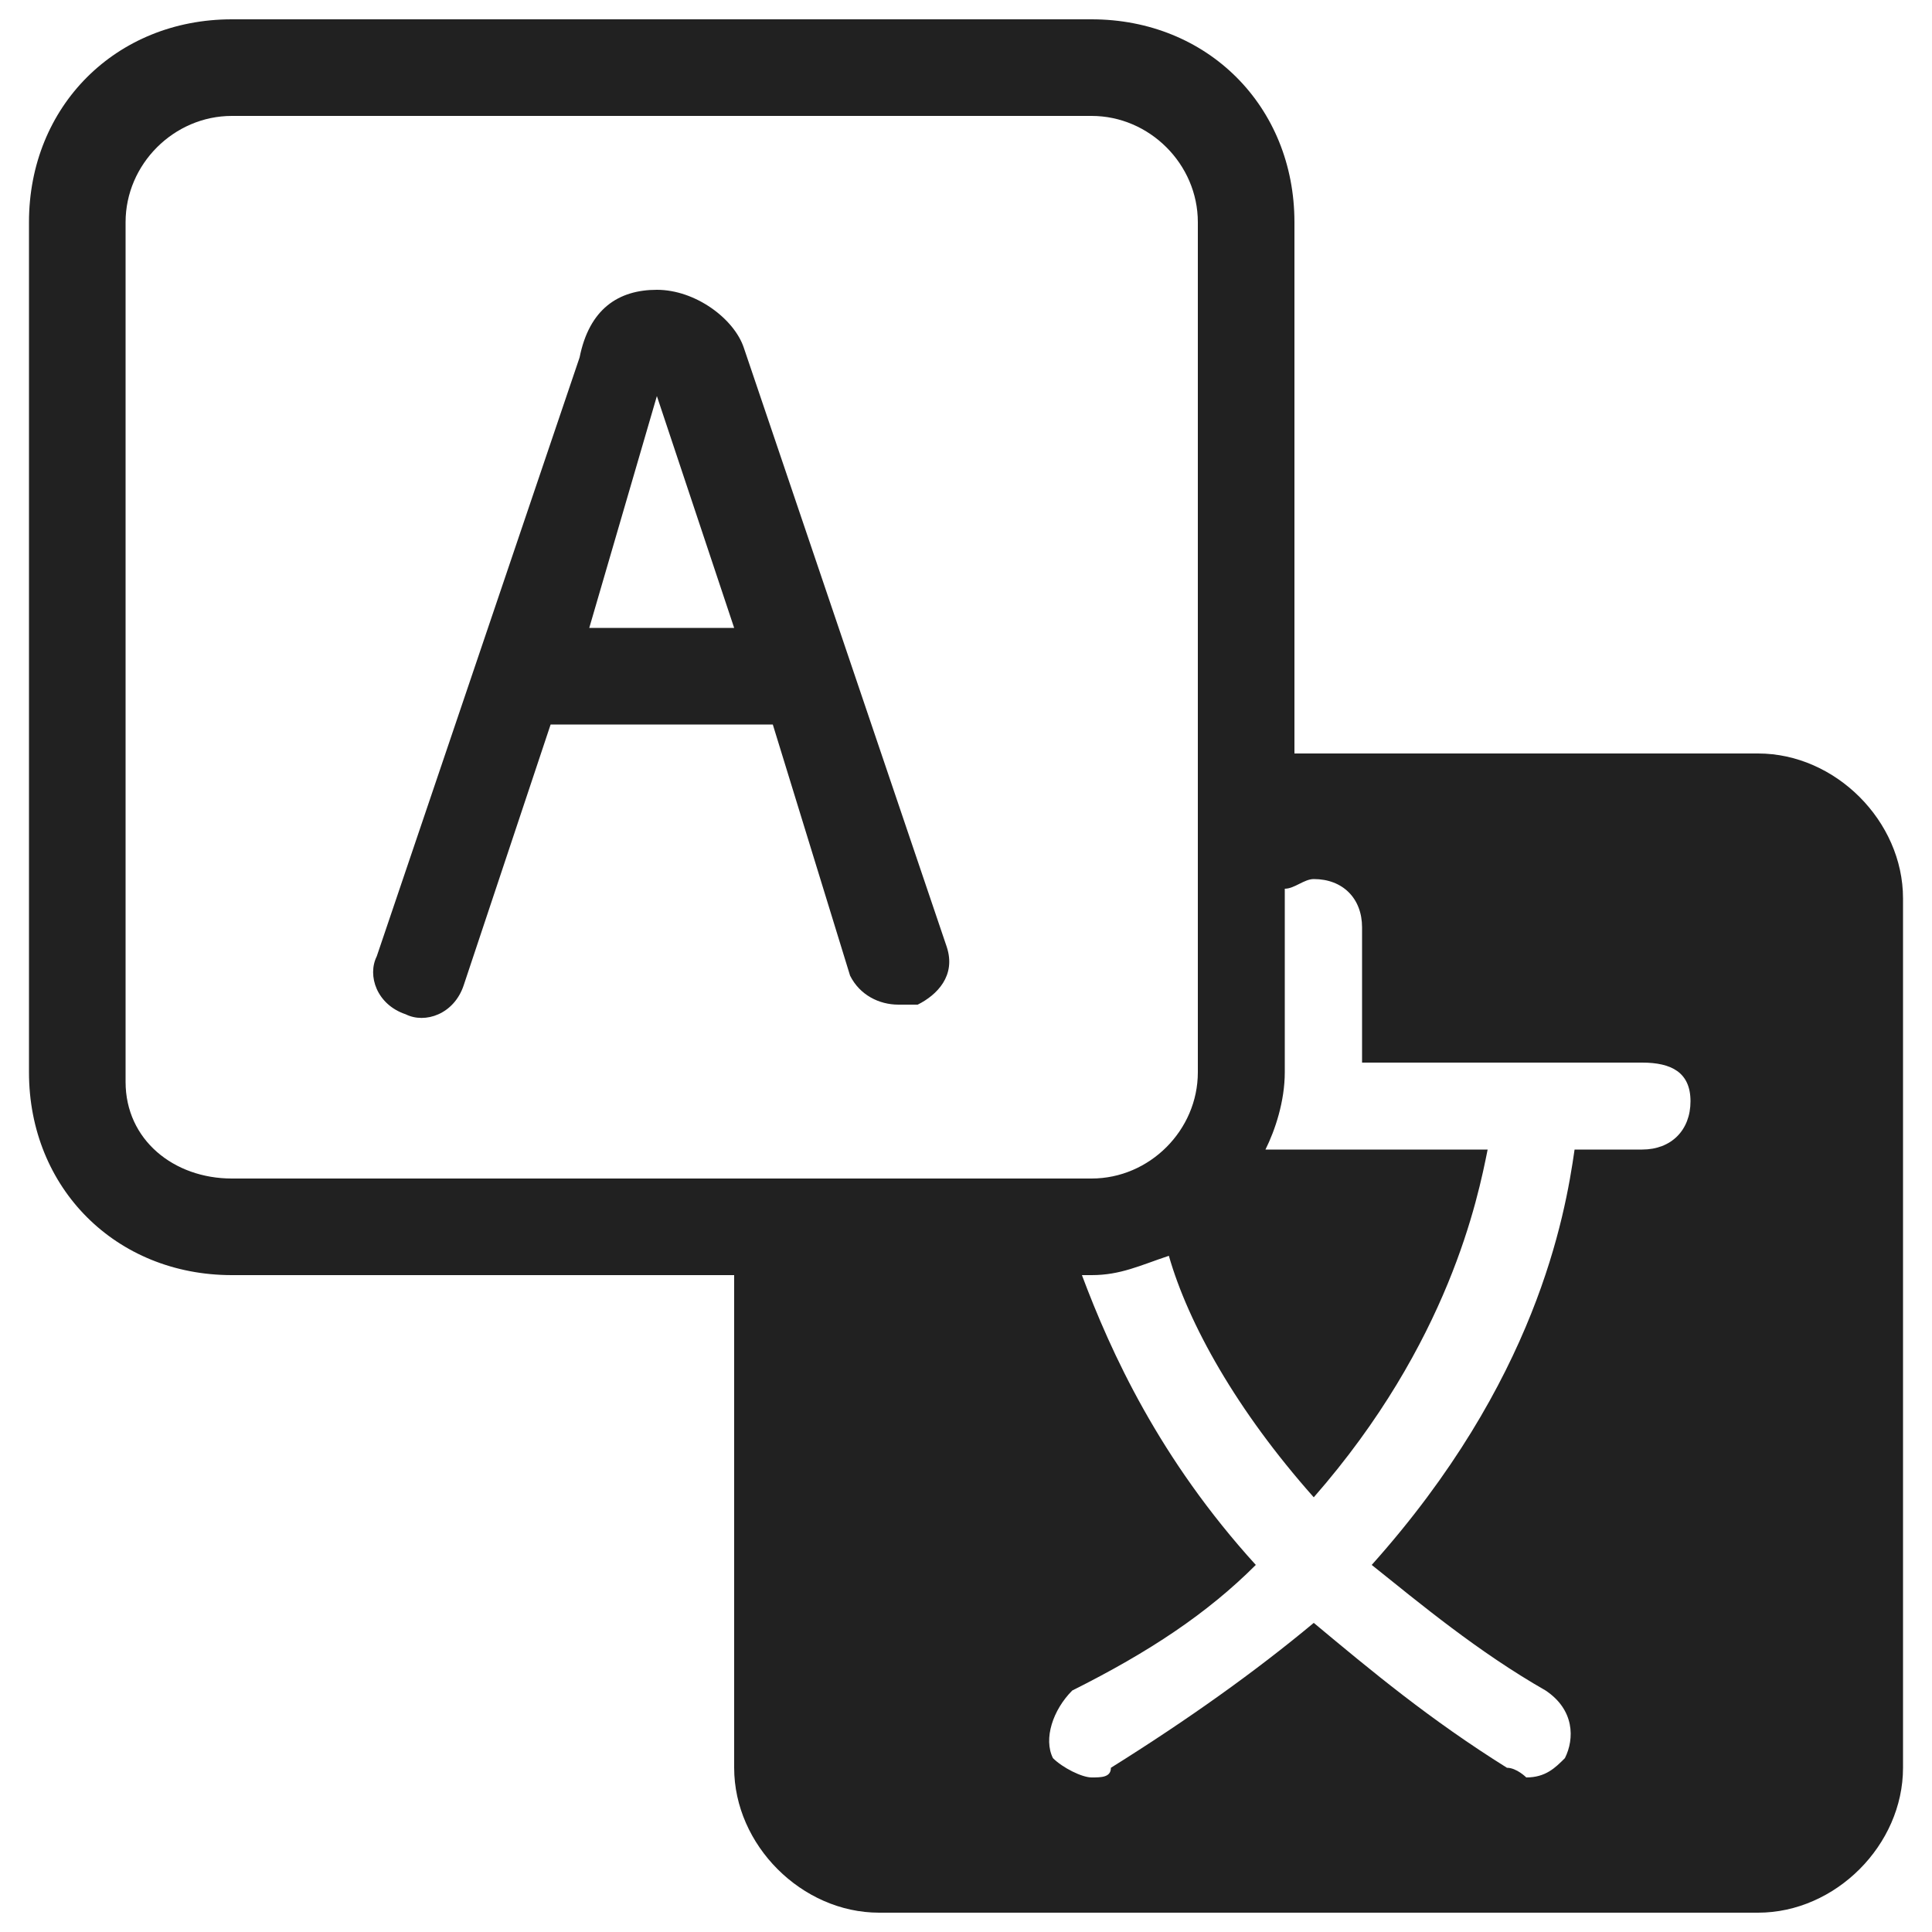
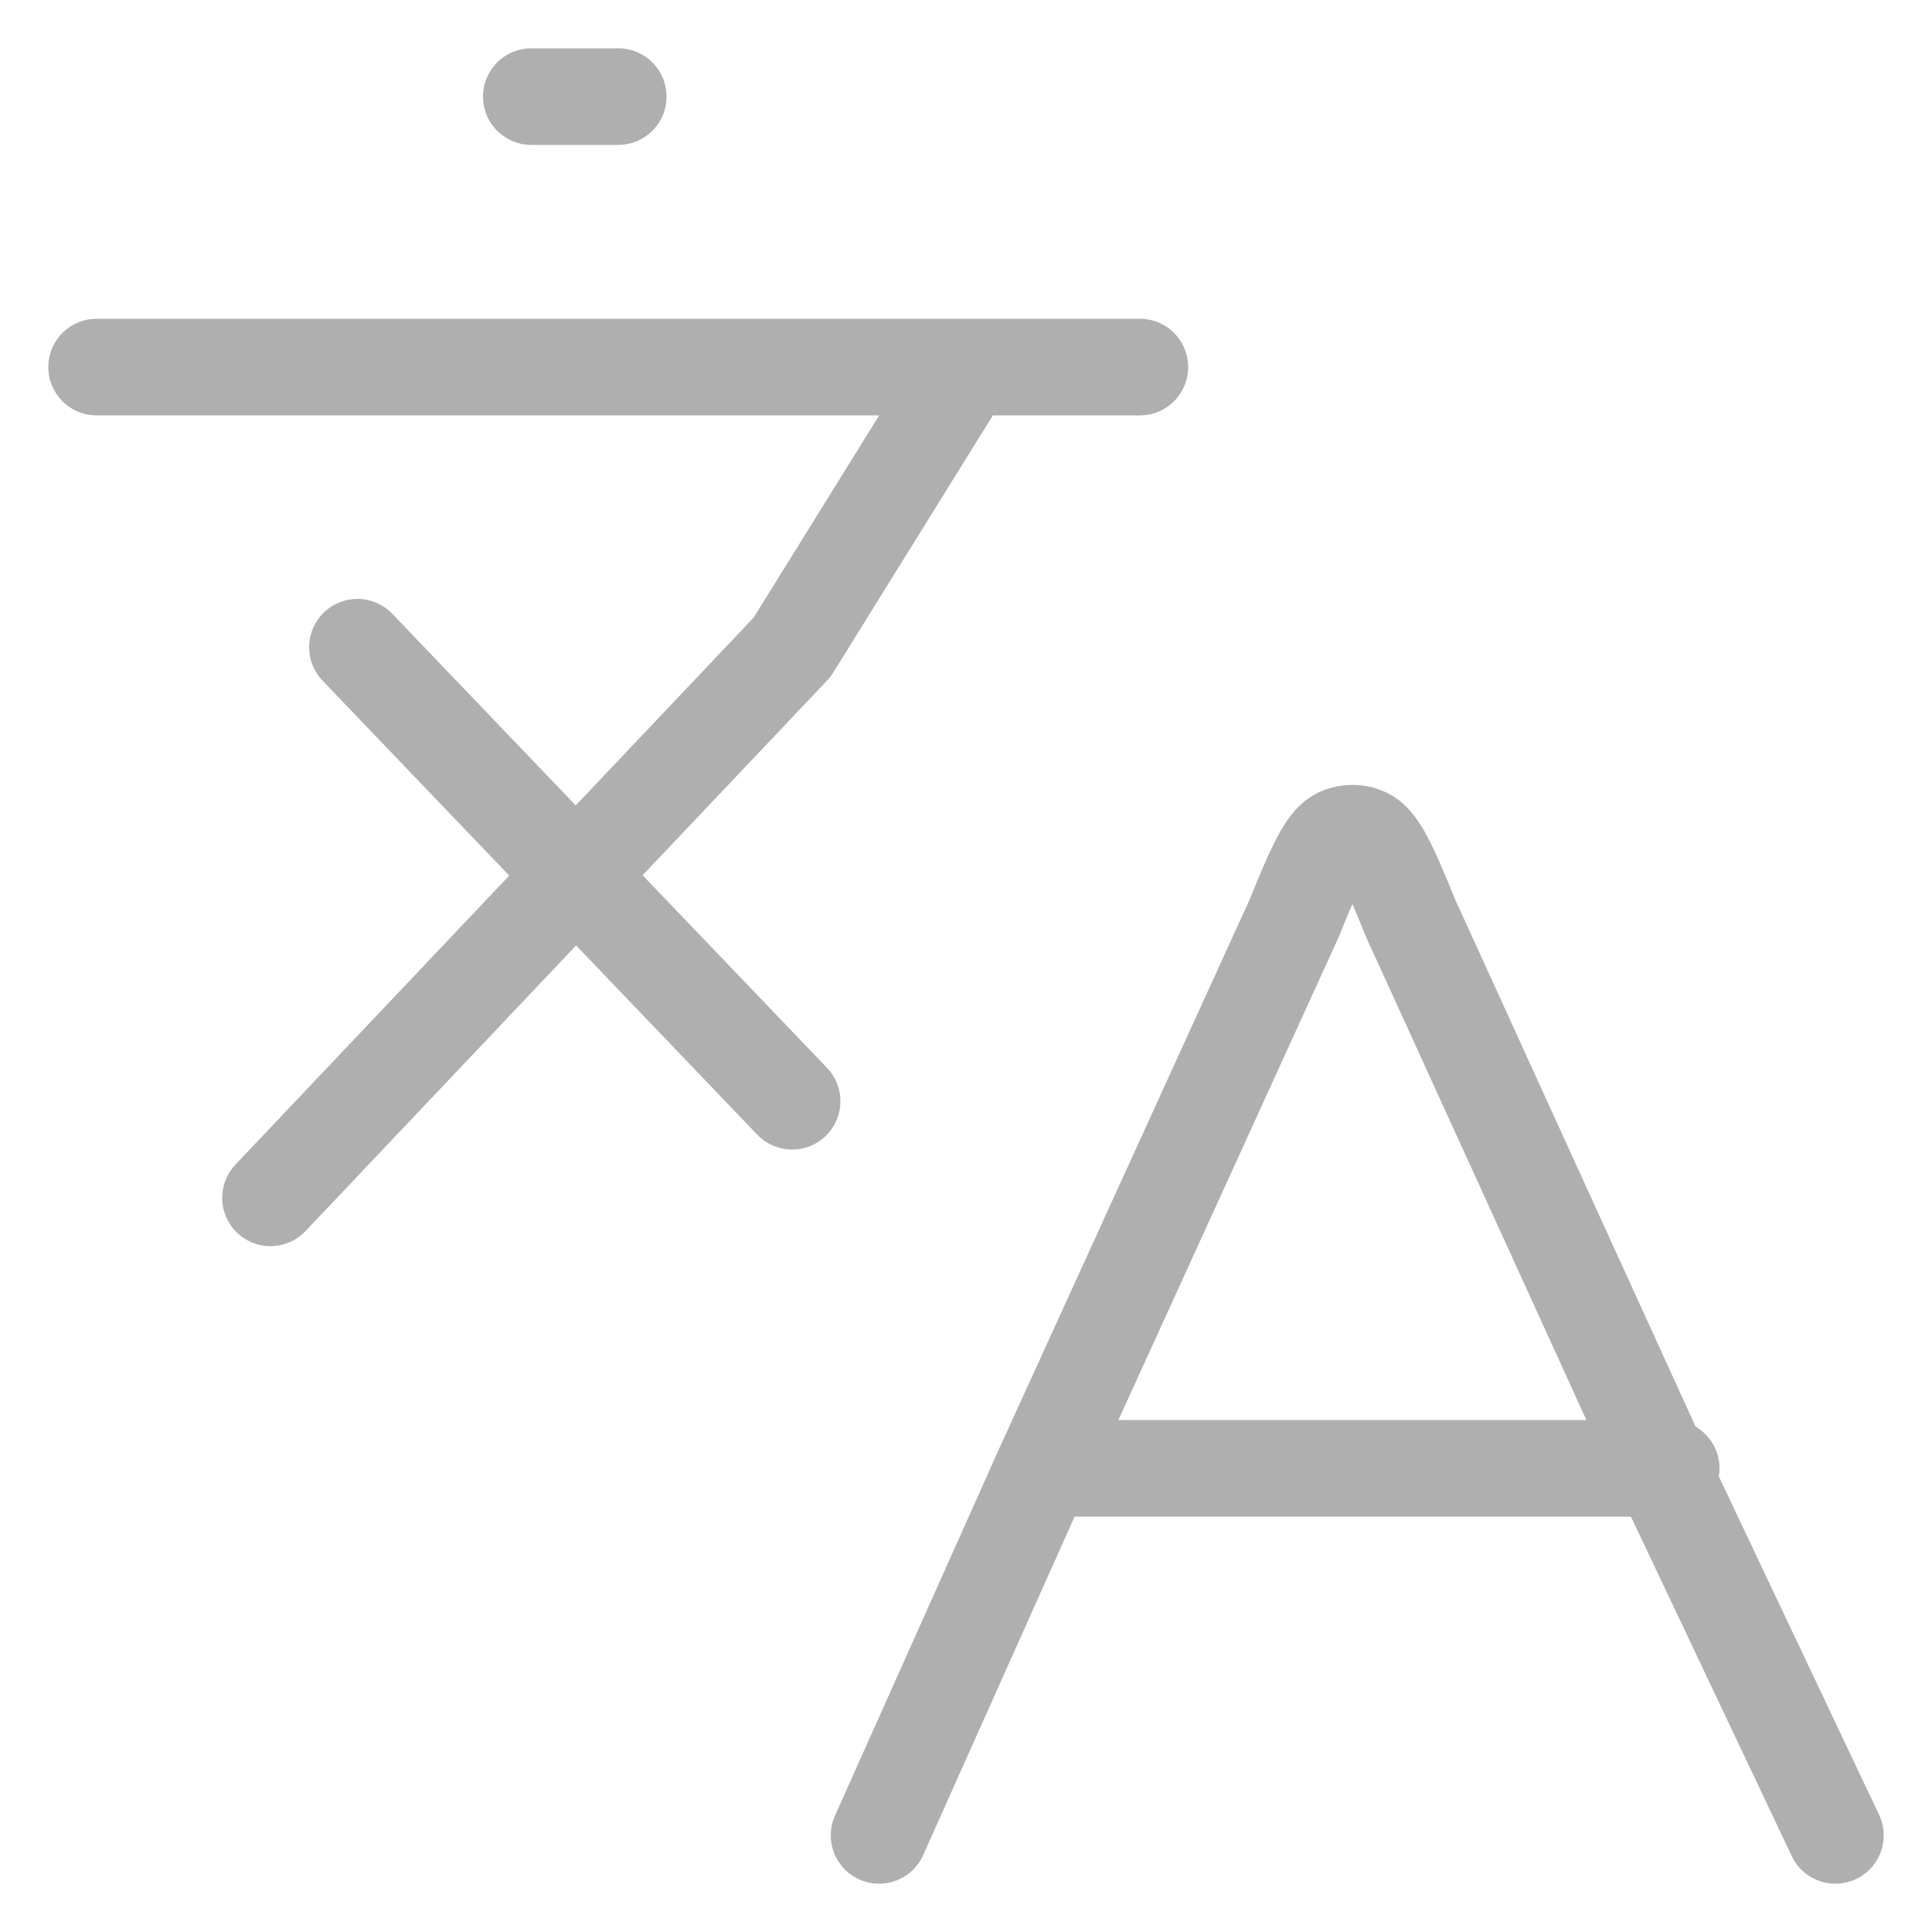
<svg xmlns="http://www.w3.org/2000/svg" version="1.1" id="Layer_1" x="0px" y="0px" viewBox="0 0 20 20" style="enable-background:new 0 0 20 20;" xml:space="preserve">
  <style type="text/css">
- 	.st0{fill:#212121;}
+ 	.st0{fill:none;stroke:#AFAFAF;stroke-linecap:round;stroke-linejoin:round;}
</style>
-   <g id="translate">
-     <path id="Vector" class="st0" d="M7.6,6.5L6.8,4.1L6.1,6.5H7.6z M8,7.5H5.7l-0.9,2.7c-0.1,0.3-0.4,0.4-0.6,0.3   c-0.3-0.1-0.4-0.4-0.3-0.6l2.1-6.2C6.1,3.2,6.4,3,6.8,3c0.4,0,0.8,0.3,0.9,0.6l2.1,6.2c0.1,0.3-0.1,0.5-0.3,0.6c-0.1,0-0.1,0-0.2,0   c-0.2,0-0.4-0.1-0.5-0.3L8,7.5z" />
-     <path id="Vector_2" class="st0" d="M10.9,18.2c0.1,0.1,0.3,0.2,0.4,0.2c0.1,0,0.2,0,0.2-0.1c0.8-0.5,1.5-1,2.1-1.5   c0.6,0.5,1.2,1,2,1.5c0.1,0,0.2,0.1,0.2,0.1c0.2,0,0.3-0.1,0.4-0.2c0.1-0.2,0.1-0.5-0.2-0.7c-0.7-0.4-1.3-0.9-1.8-1.3   c1.7-1.9,2-3.6,2.1-4.3H17c0.3,0,0.5-0.2,0.5-0.5S17.3,11,17,11h-2.9V9.6c0-0.3-0.2-0.5-0.5-0.5c-0.1,0-0.2,0.1-0.3,0.1v1.9   c0,0.3-0.1,0.6-0.2,0.8h2.3c-0.1,0.5-0.4,2-1.8,3.6c-0.8-0.9-1.3-1.8-1.5-2.5c-0.3,0.1-0.5,0.2-0.8,0.2h-0.1c0.3,0.8,0.8,1.9,1.8,3   c-0.5,0.5-1.1,0.9-1.9,1.3C10.9,17.7,10.8,18,10.9,18.2z M2.4,0.2h8.9c1.2,0,2.1,0.9,2.1,2.1v5.5h4.8c0.8,0,1.5,0.7,1.5,1.5v9   c0,0.8-0.7,1.5-1.5,1.5H9.1c-0.8,0-1.5-0.7-1.5-1.5v-5.1H2.4c-1.2,0-2.1-0.9-2.1-2.1V2.3C0.3,1.1,1.2,0.2,2.4,0.2z M2.4,12.2h8.9   c0.6,0,1.1-0.5,1.1-1.1V2.3c0-0.6-0.5-1.1-1.1-1.1H2.4c-0.6,0-1.1,0.5-1.1,1.1v8.9C1.3,11.8,1.8,12.2,2.4,12.2z" />
+   <g>
+     <g id="translate">
+       <path id="c" class="st0" d="M3.7,6.7l4.5,4.7 M2.8,12.4l5.4-5.7L10,3.8 M1,3.8h10.8 M5.5,1h0.9 M10.8,15.2h6.5 M10.8,15.2L9.1,19     M10.8,15.2l2.6-5.7c0.2-0.5,0.3-0.7,0.4-0.8c0.1-0.1,0.3-0.1,0.4,0c0.1,0.1,0.2,0.3,0.4,0.8l2.6,5.7L19,19" />
+     </g>
  </g>
</svg>
